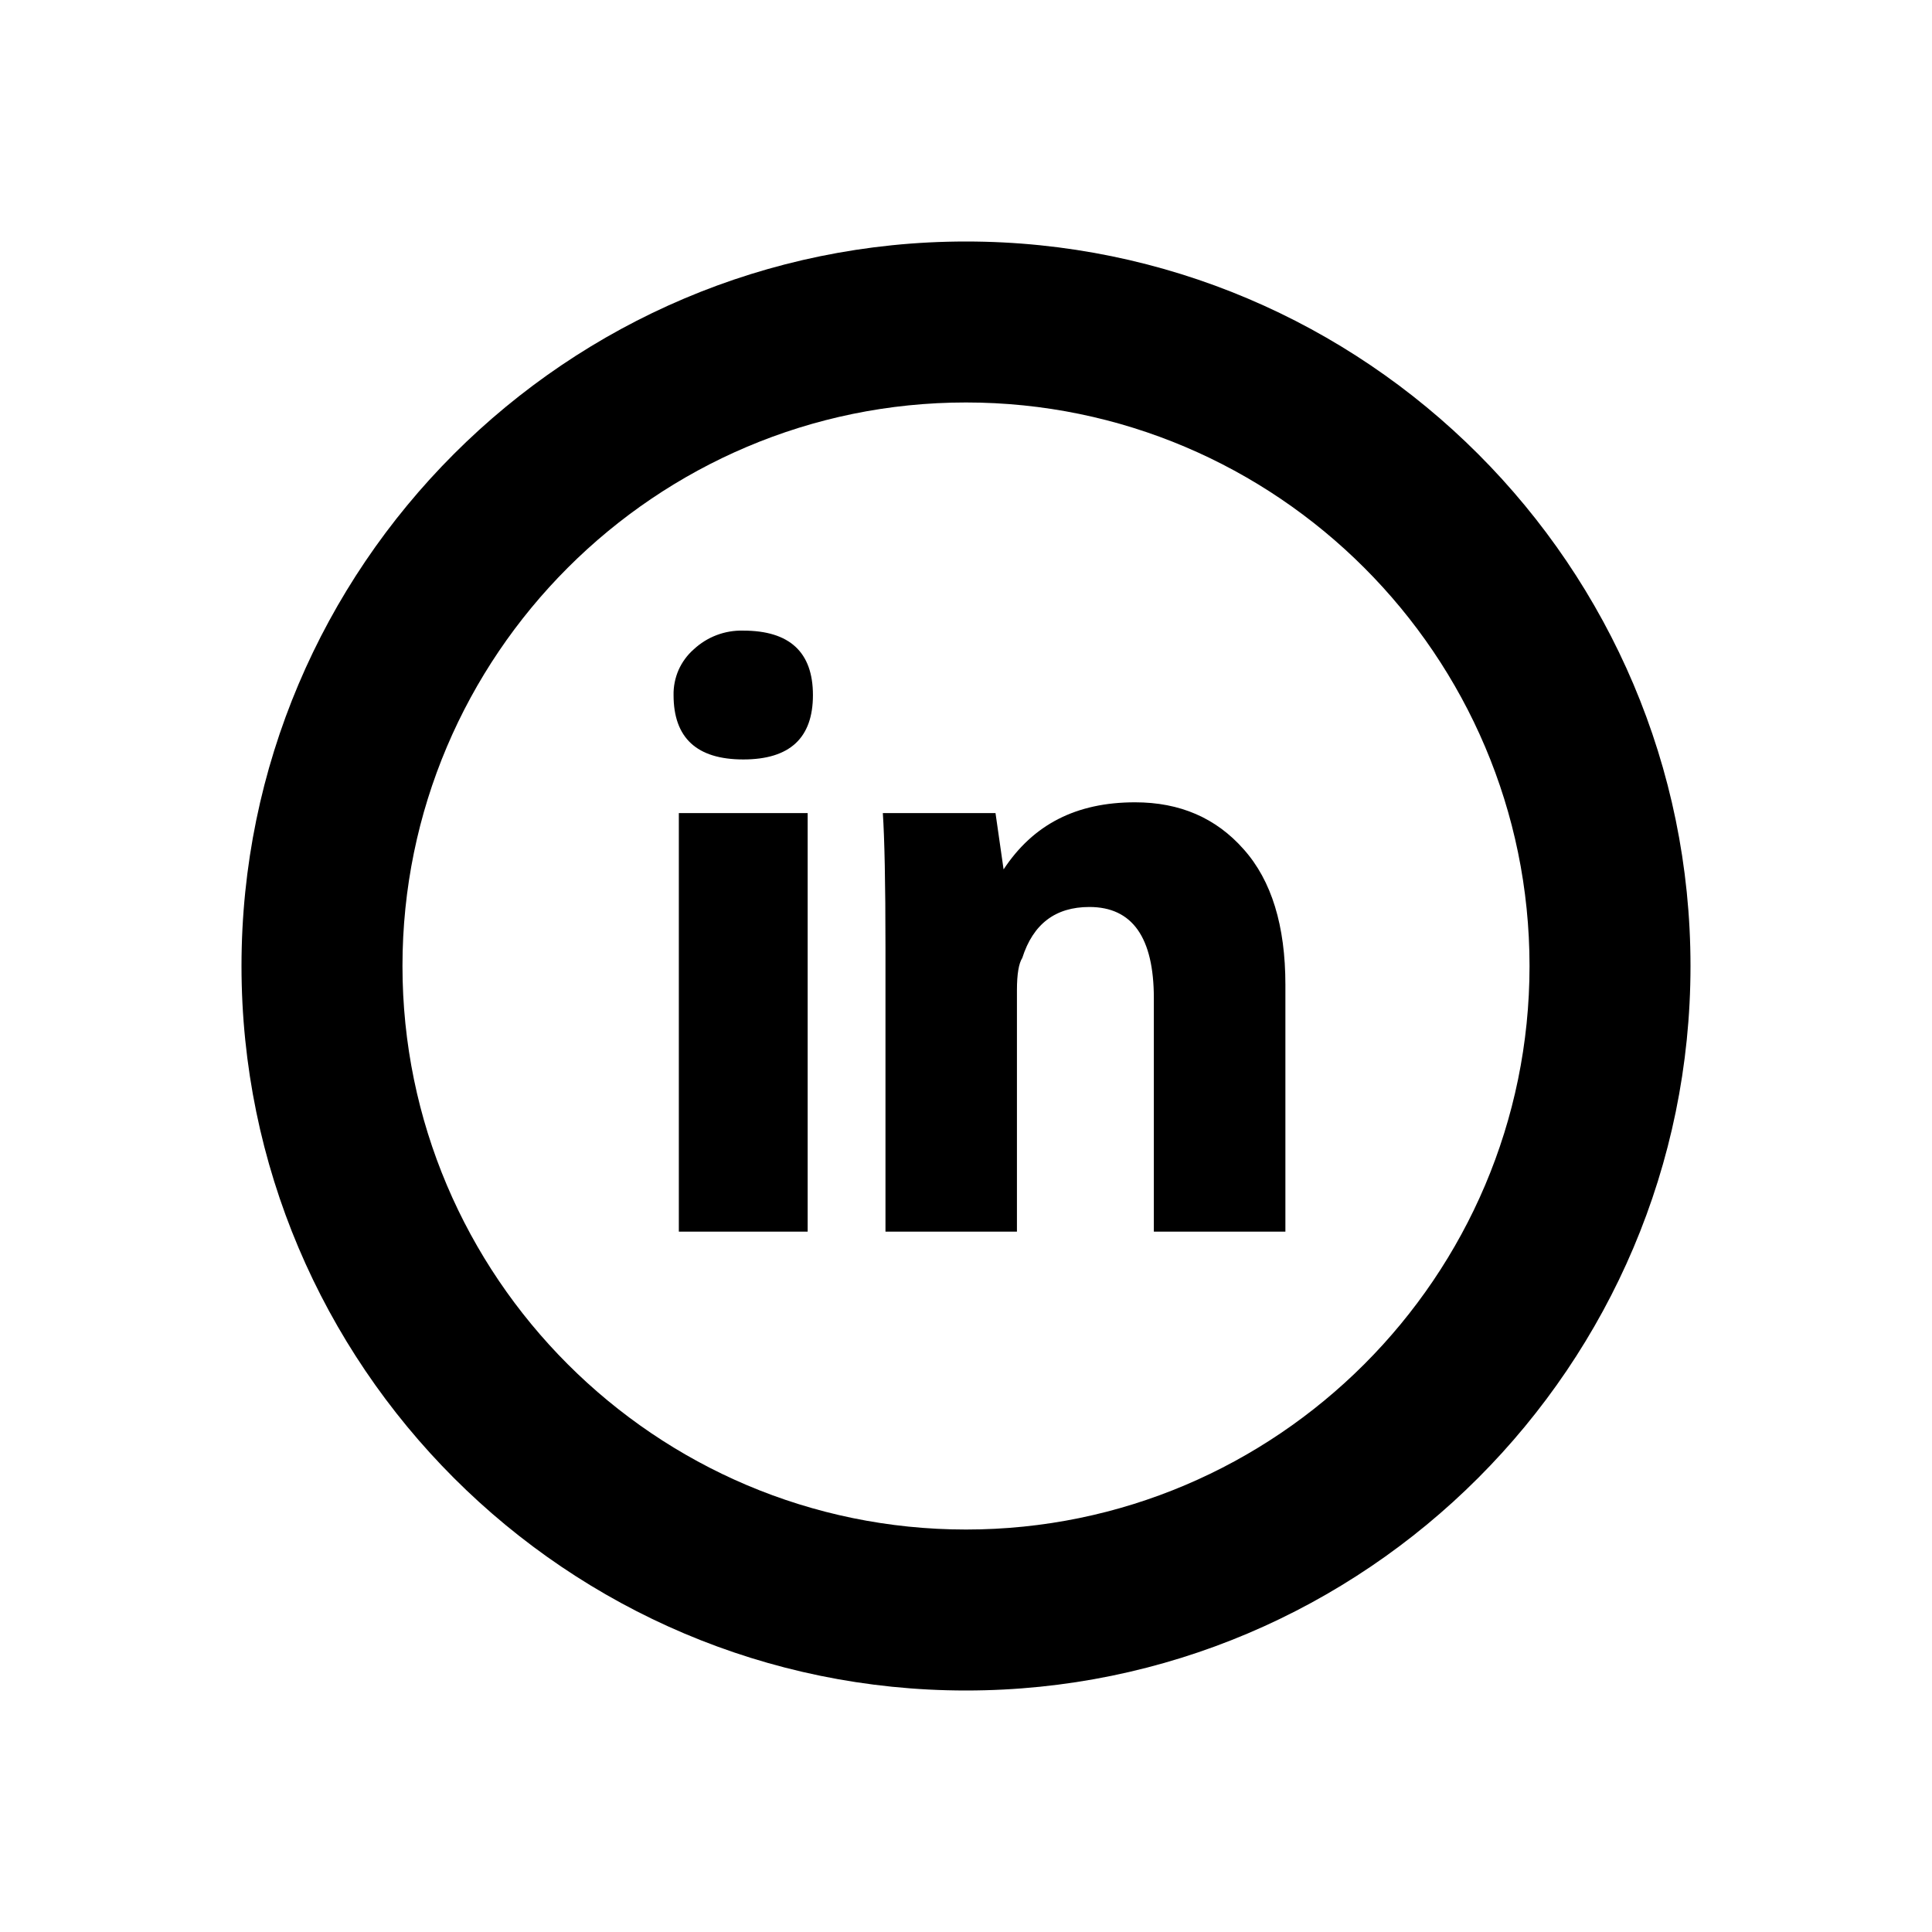
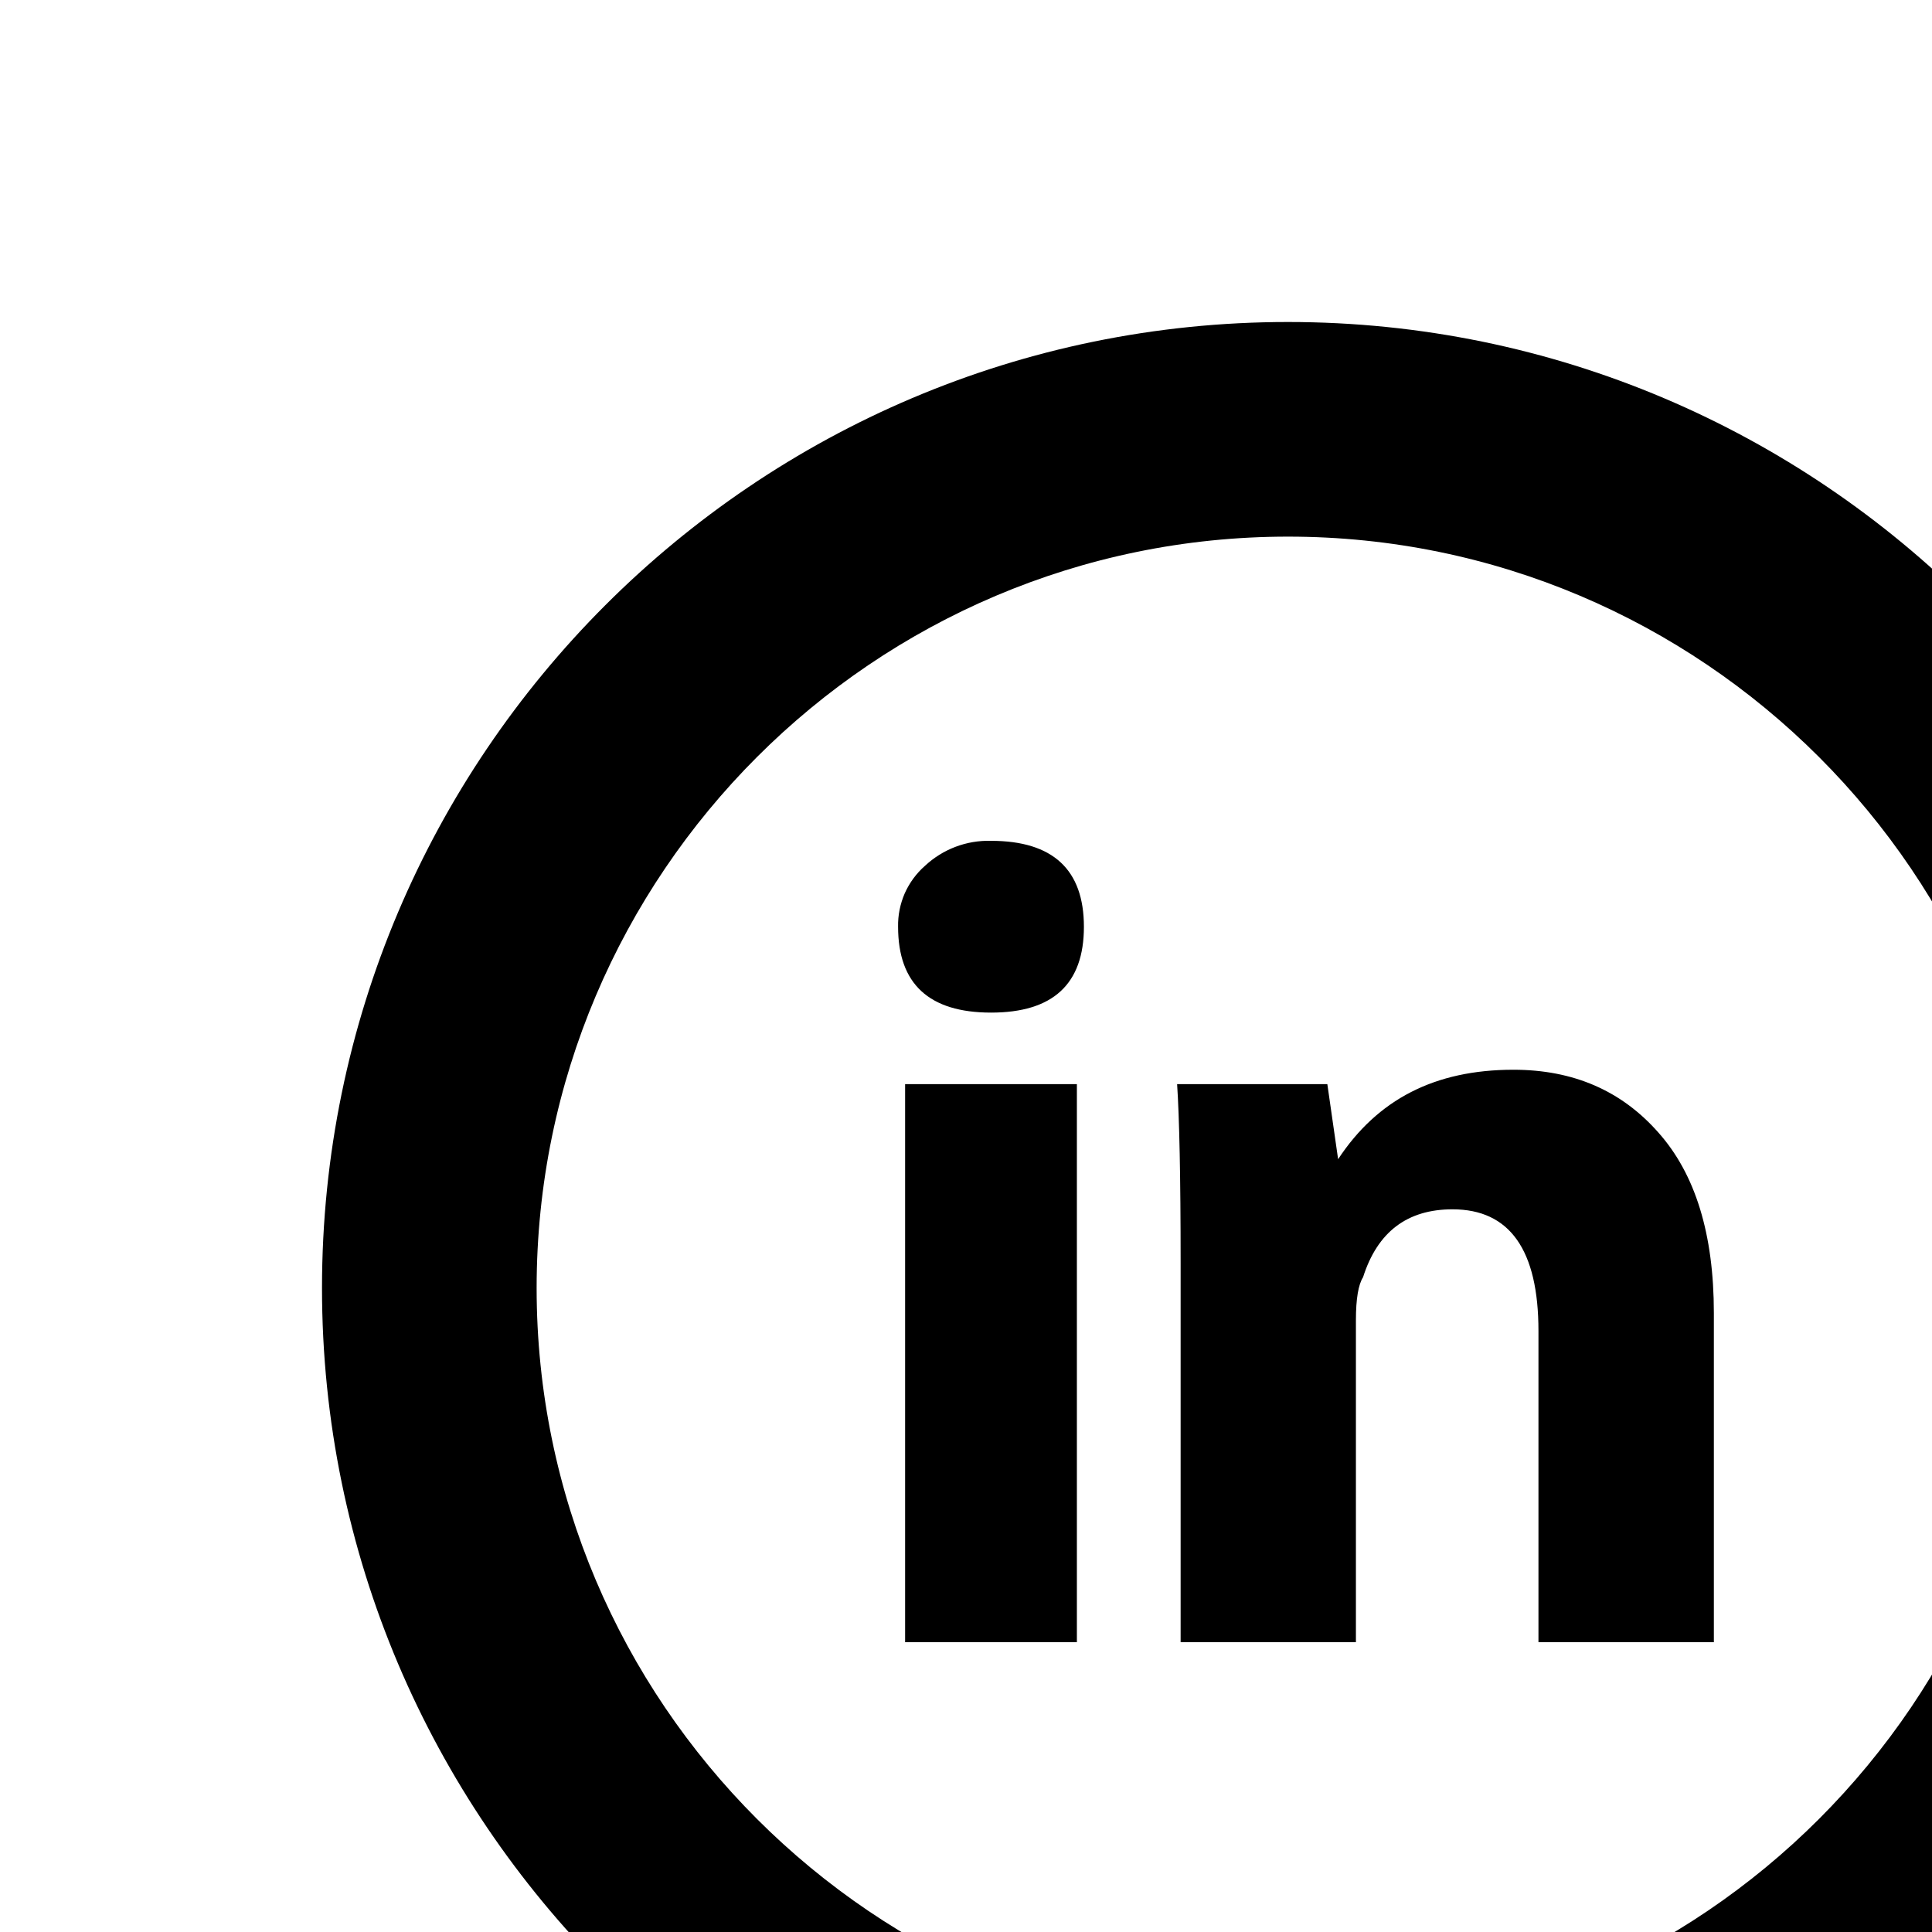
- <svg xmlns="http://www.w3.org/2000/svg" width="22" height="22" viewBox="0 0 22 22">
-   <g id="typcn:social-linkedin-circular">
-     <path id="Vector" d="M9.197 14.025H7.73V9.259H9.197V14.025ZM8.464 8.648C7.935 8.648 7.67 8.403 7.67 7.915C7.668 7.816 7.688 7.719 7.727 7.629C7.767 7.54 7.825 7.46 7.899 7.395C8.052 7.252 8.255 7.175 8.464 7.181C8.992 7.181 9.257 7.427 9.257 7.915C9.257 8.404 8.993 8.648 8.464 8.648ZM14.636 14.025H13.139V11.367C13.139 10.675 12.894 10.328 12.405 10.328C12.018 10.328 11.764 10.521 11.641 10.908C11.601 10.97 11.58 11.093 11.58 11.275V14.025H10.083V10.786C10.083 10.053 10.072 9.544 10.053 9.259H11.336L11.428 9.9C11.764 9.39 12.253 9.136 12.925 9.136C13.436 9.136 13.847 9.314 14.162 9.671C14.48 10.027 14.637 10.542 14.637 11.214V14.025H14.636ZM11 19.25C6.451 19.25 2.75 15.549 2.75 11C2.75 6.451 6.451 2.75 11 2.75C15.549 2.75 19.25 6.451 19.25 11C19.25 15.549 15.549 19.25 11 19.25ZM11 4.583C7.463 4.583 4.583 7.463 4.583 11C4.583 14.537 7.463 17.417 11 17.417C14.537 17.417 17.417 14.537 17.417 11C17.417 7.463 14.537 4.583 11 4.583Z" fill="currentColor" />
-   </g>
+ <svg>
+   <path d="M9.197 14.025H7.73V9.259H9.197V14.025ZM8.464 8.648C7.935 8.648 7.67 8.403 7.67 7.915C7.668 7.816 7.688 7.719 7.727 7.629C7.767 7.54 7.825 7.46 7.899 7.395C8.052 7.252 8.255 7.175 8.464 7.181C8.992 7.181 9.257 7.427 9.257 7.915C9.257 8.404 8.993 8.648 8.464 8.648ZM14.636 14.025H13.139V11.367C13.139 10.675 12.894 10.328 12.405 10.328C12.018 10.328 11.764 10.521 11.641 10.908C11.601 10.97 11.58 11.093 11.58 11.275V14.025H10.083V10.786C10.083 10.053 10.072 9.544 10.053 9.259H11.336L11.428 9.9C11.764 9.39 12.253 9.136 12.925 9.136C13.436 9.136 13.847 9.314 14.162 9.671C14.48 10.027 14.637 10.542 14.637 11.214V14.025H14.636ZM11 19.25C6.451 19.25 2.75 15.549 2.75 11C2.75 6.451 6.451 2.75 11 2.75C15.549 2.75 19.25 6.451 19.25 11C19.25 15.549 15.549 19.25 11 19.25ZM11 4.583C7.463 4.583 4.583 7.463 4.583 11C4.583 14.537 7.463 17.417 11 17.417C14.537 17.417 17.417 14.537 17.417 11C17.417 7.463 14.537 4.583 11 4.583Z" fill="currentColor" />
</svg>
